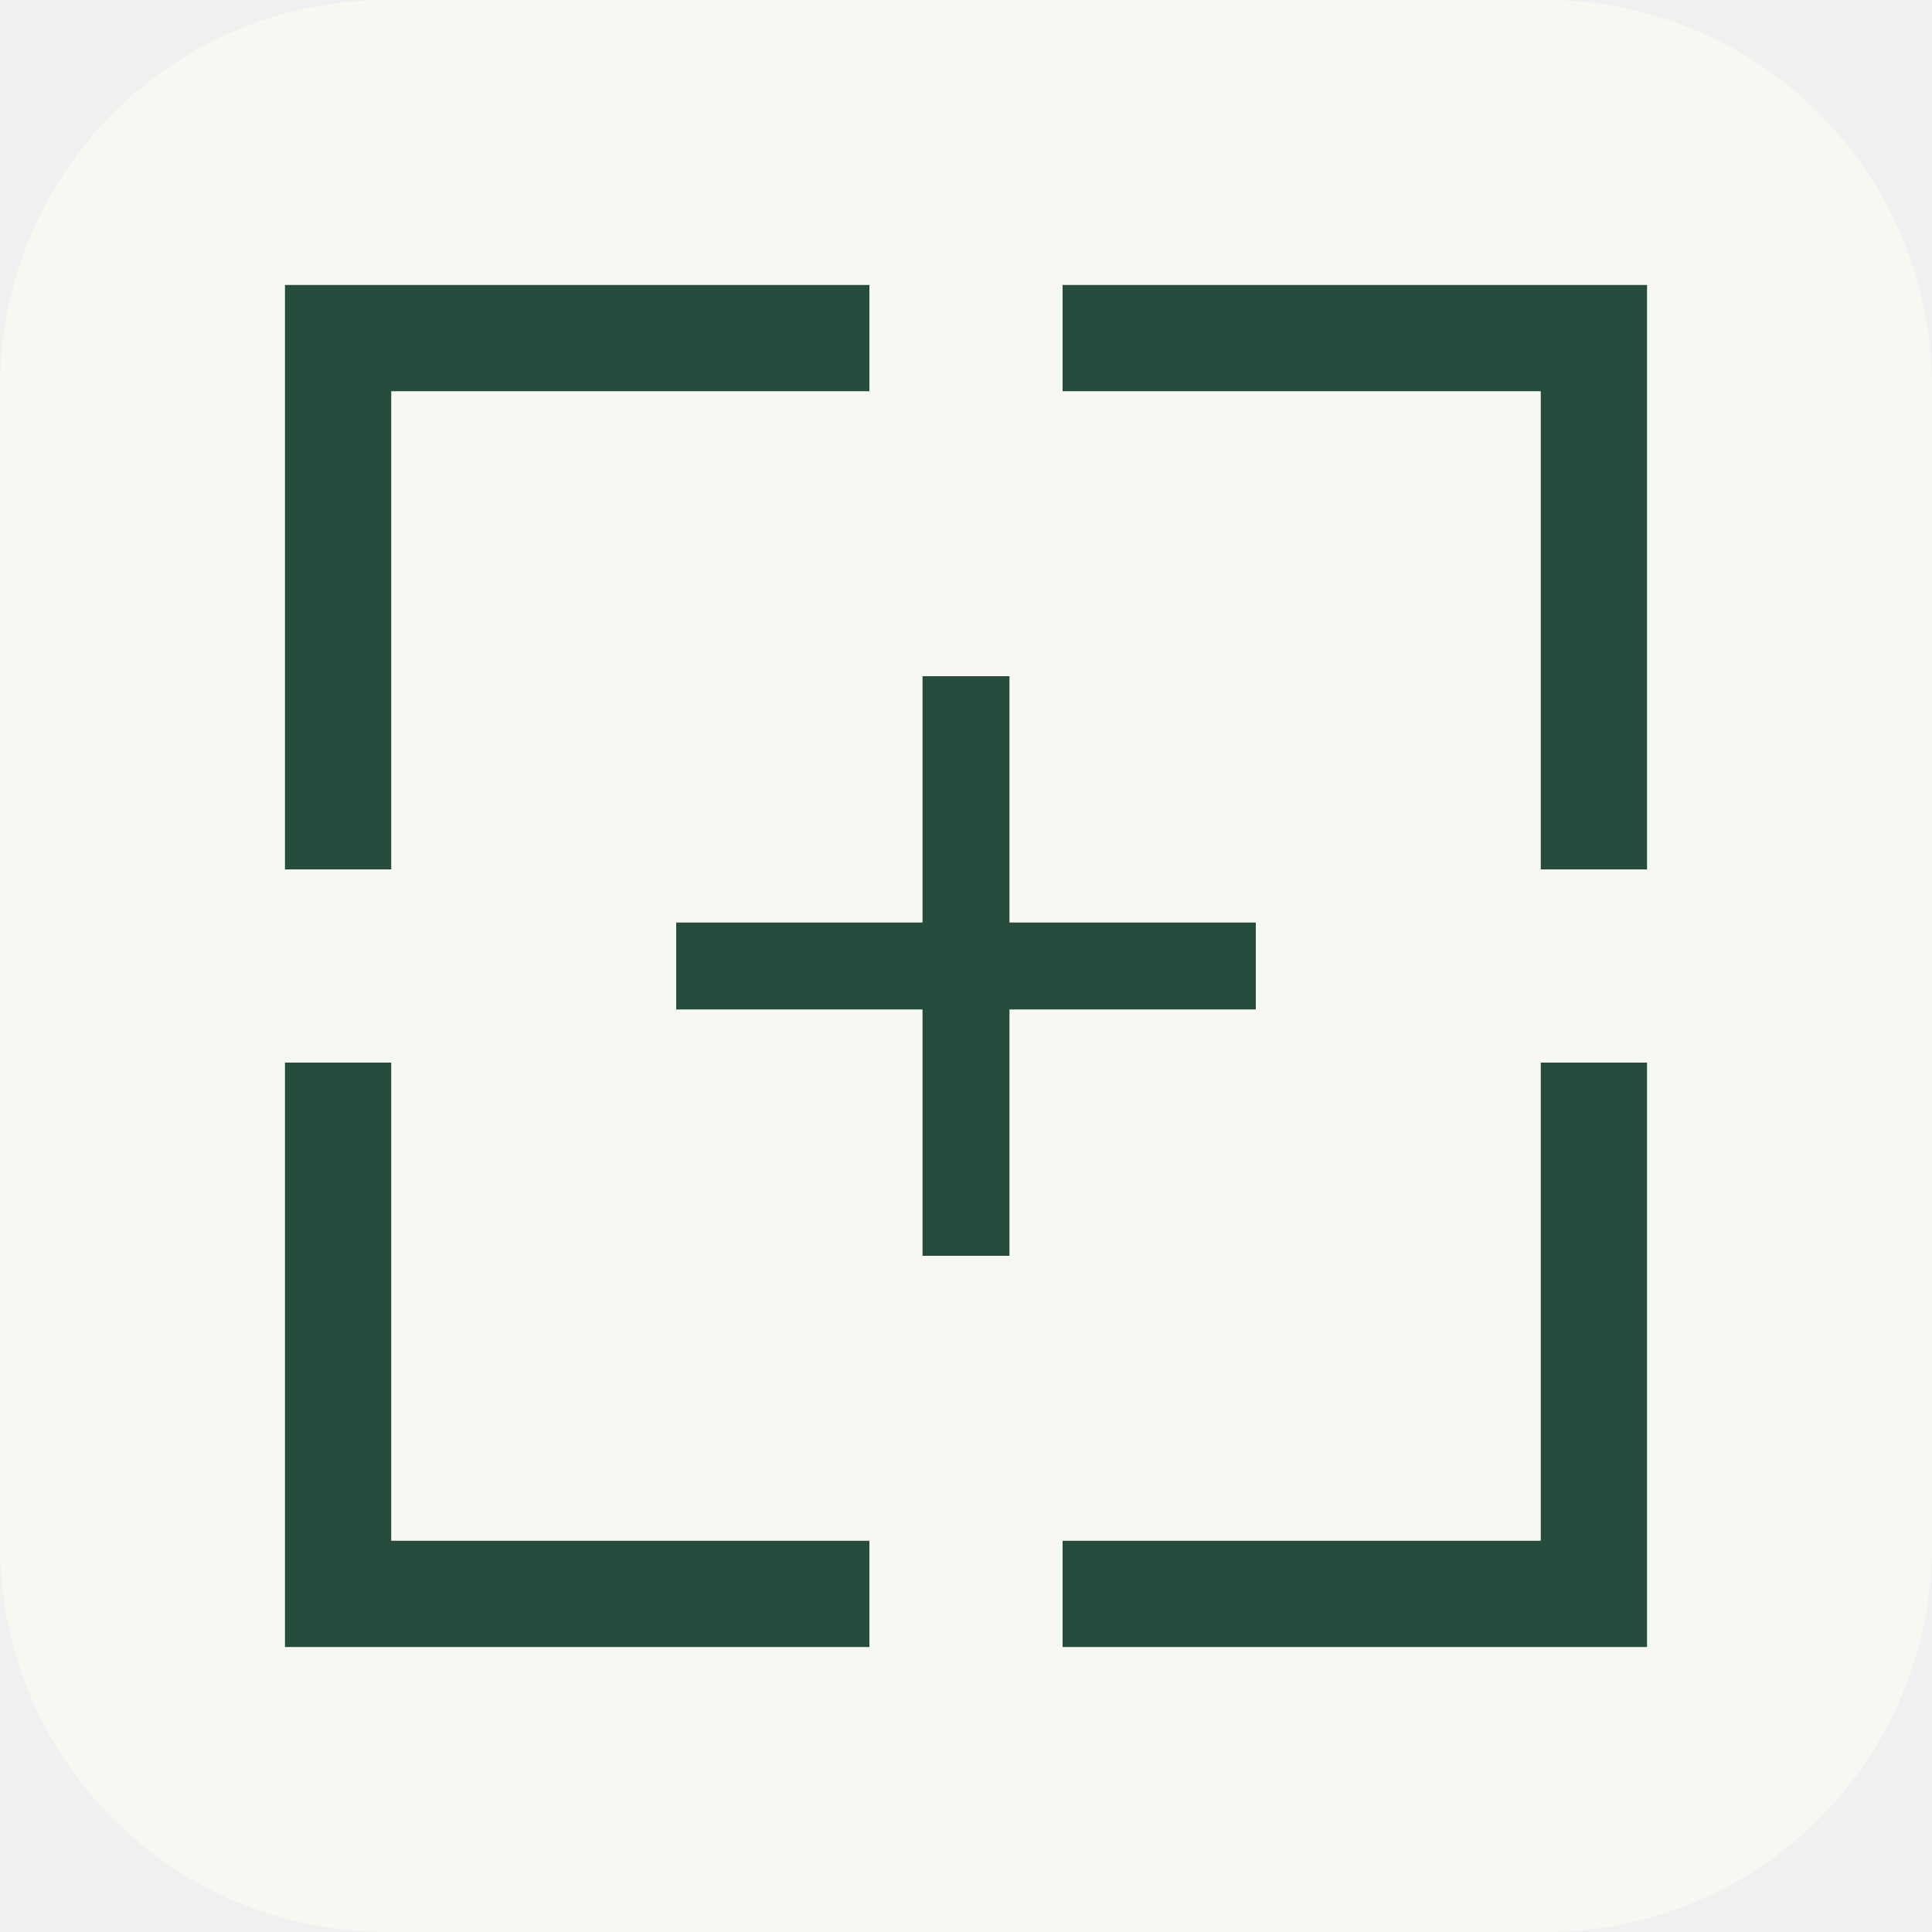
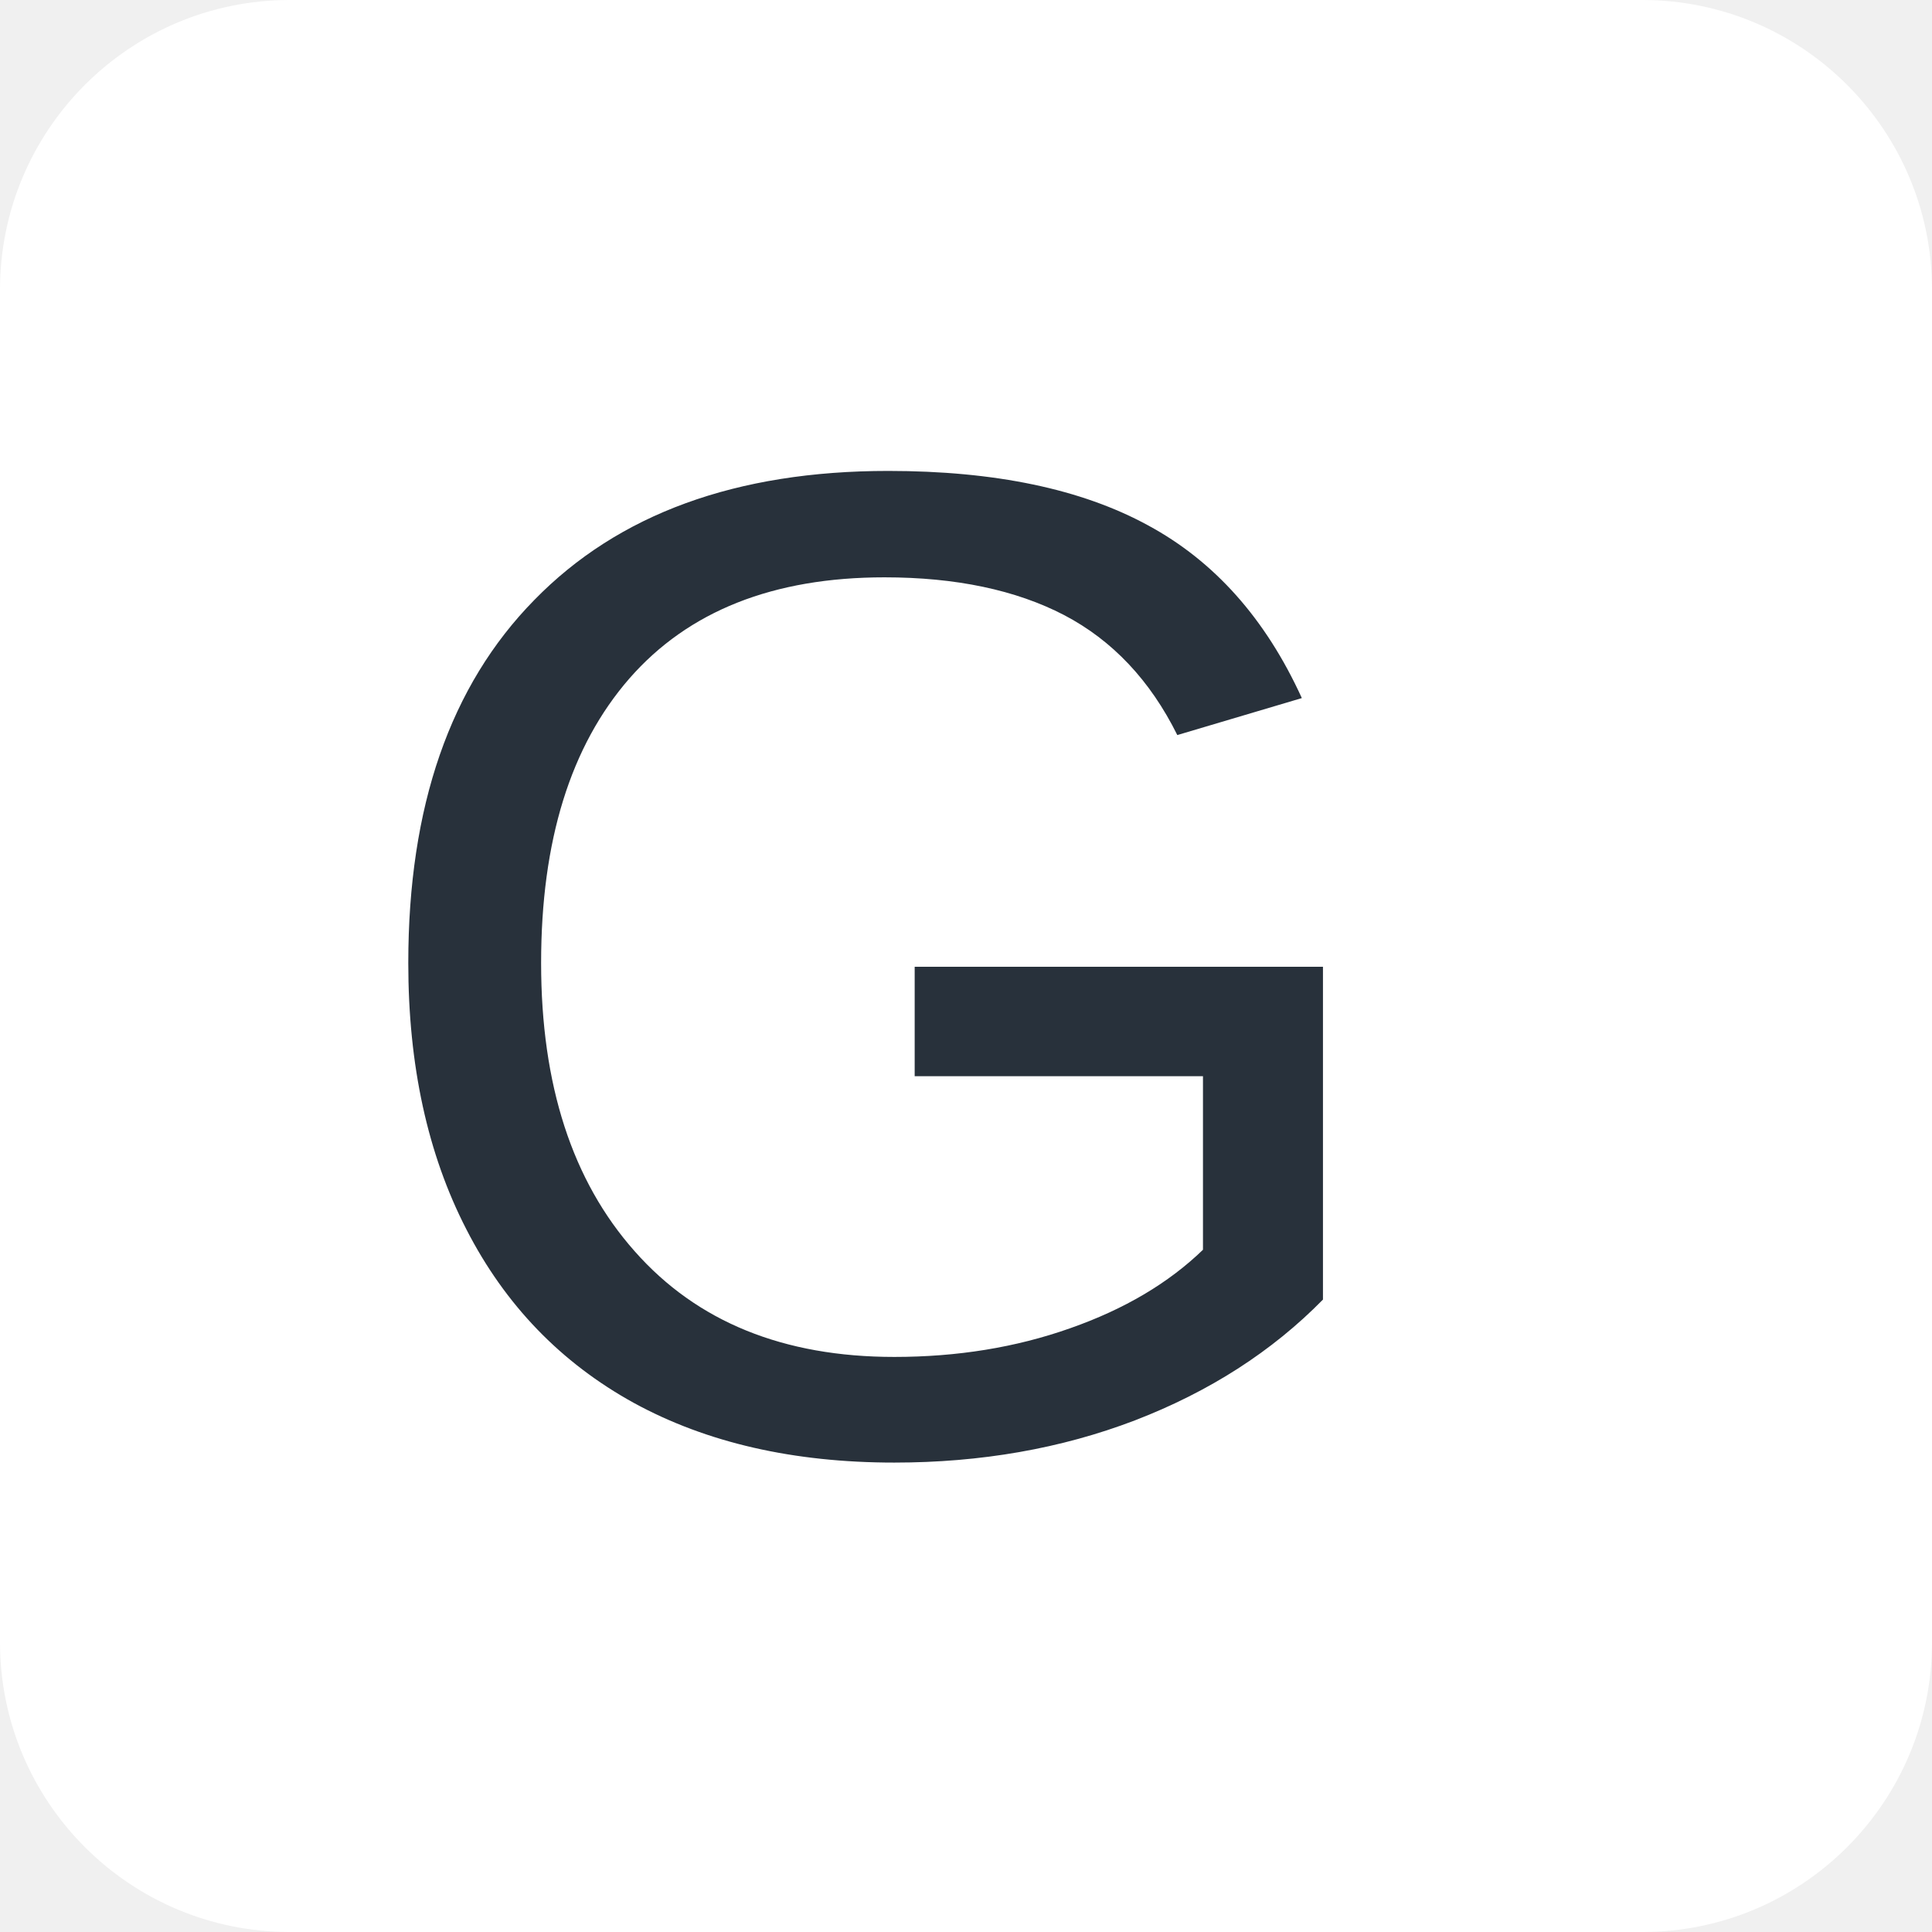
- <svg xmlns="http://www.w3.org/2000/svg" viewBox="0 0 40 40" fill="none">
-   <rect width="40" height="40" rx="8" fill="#f7f8f2" />
-   <g transform="translate(4 4)" stroke="#254c3d">
-     <path d="M14 3H3v11m15 15h11V18M3 18v11h11M29 14V3H18" stroke-width="2.2" />
-     <path d="M10 16h12m-6-6v12" stroke-width="1.8" />
-   </g>
+ <svg xmlns="http://www.w3.org/2000/svg" viewBox="0 0 40 40">
+   <rect width="40" height="40" rx="6" fill="#fff" />
+   <text x="7" y="30" fill="#28313b" font-family="Arial,sans-serif" font-size="29">G</text>
</svg>
